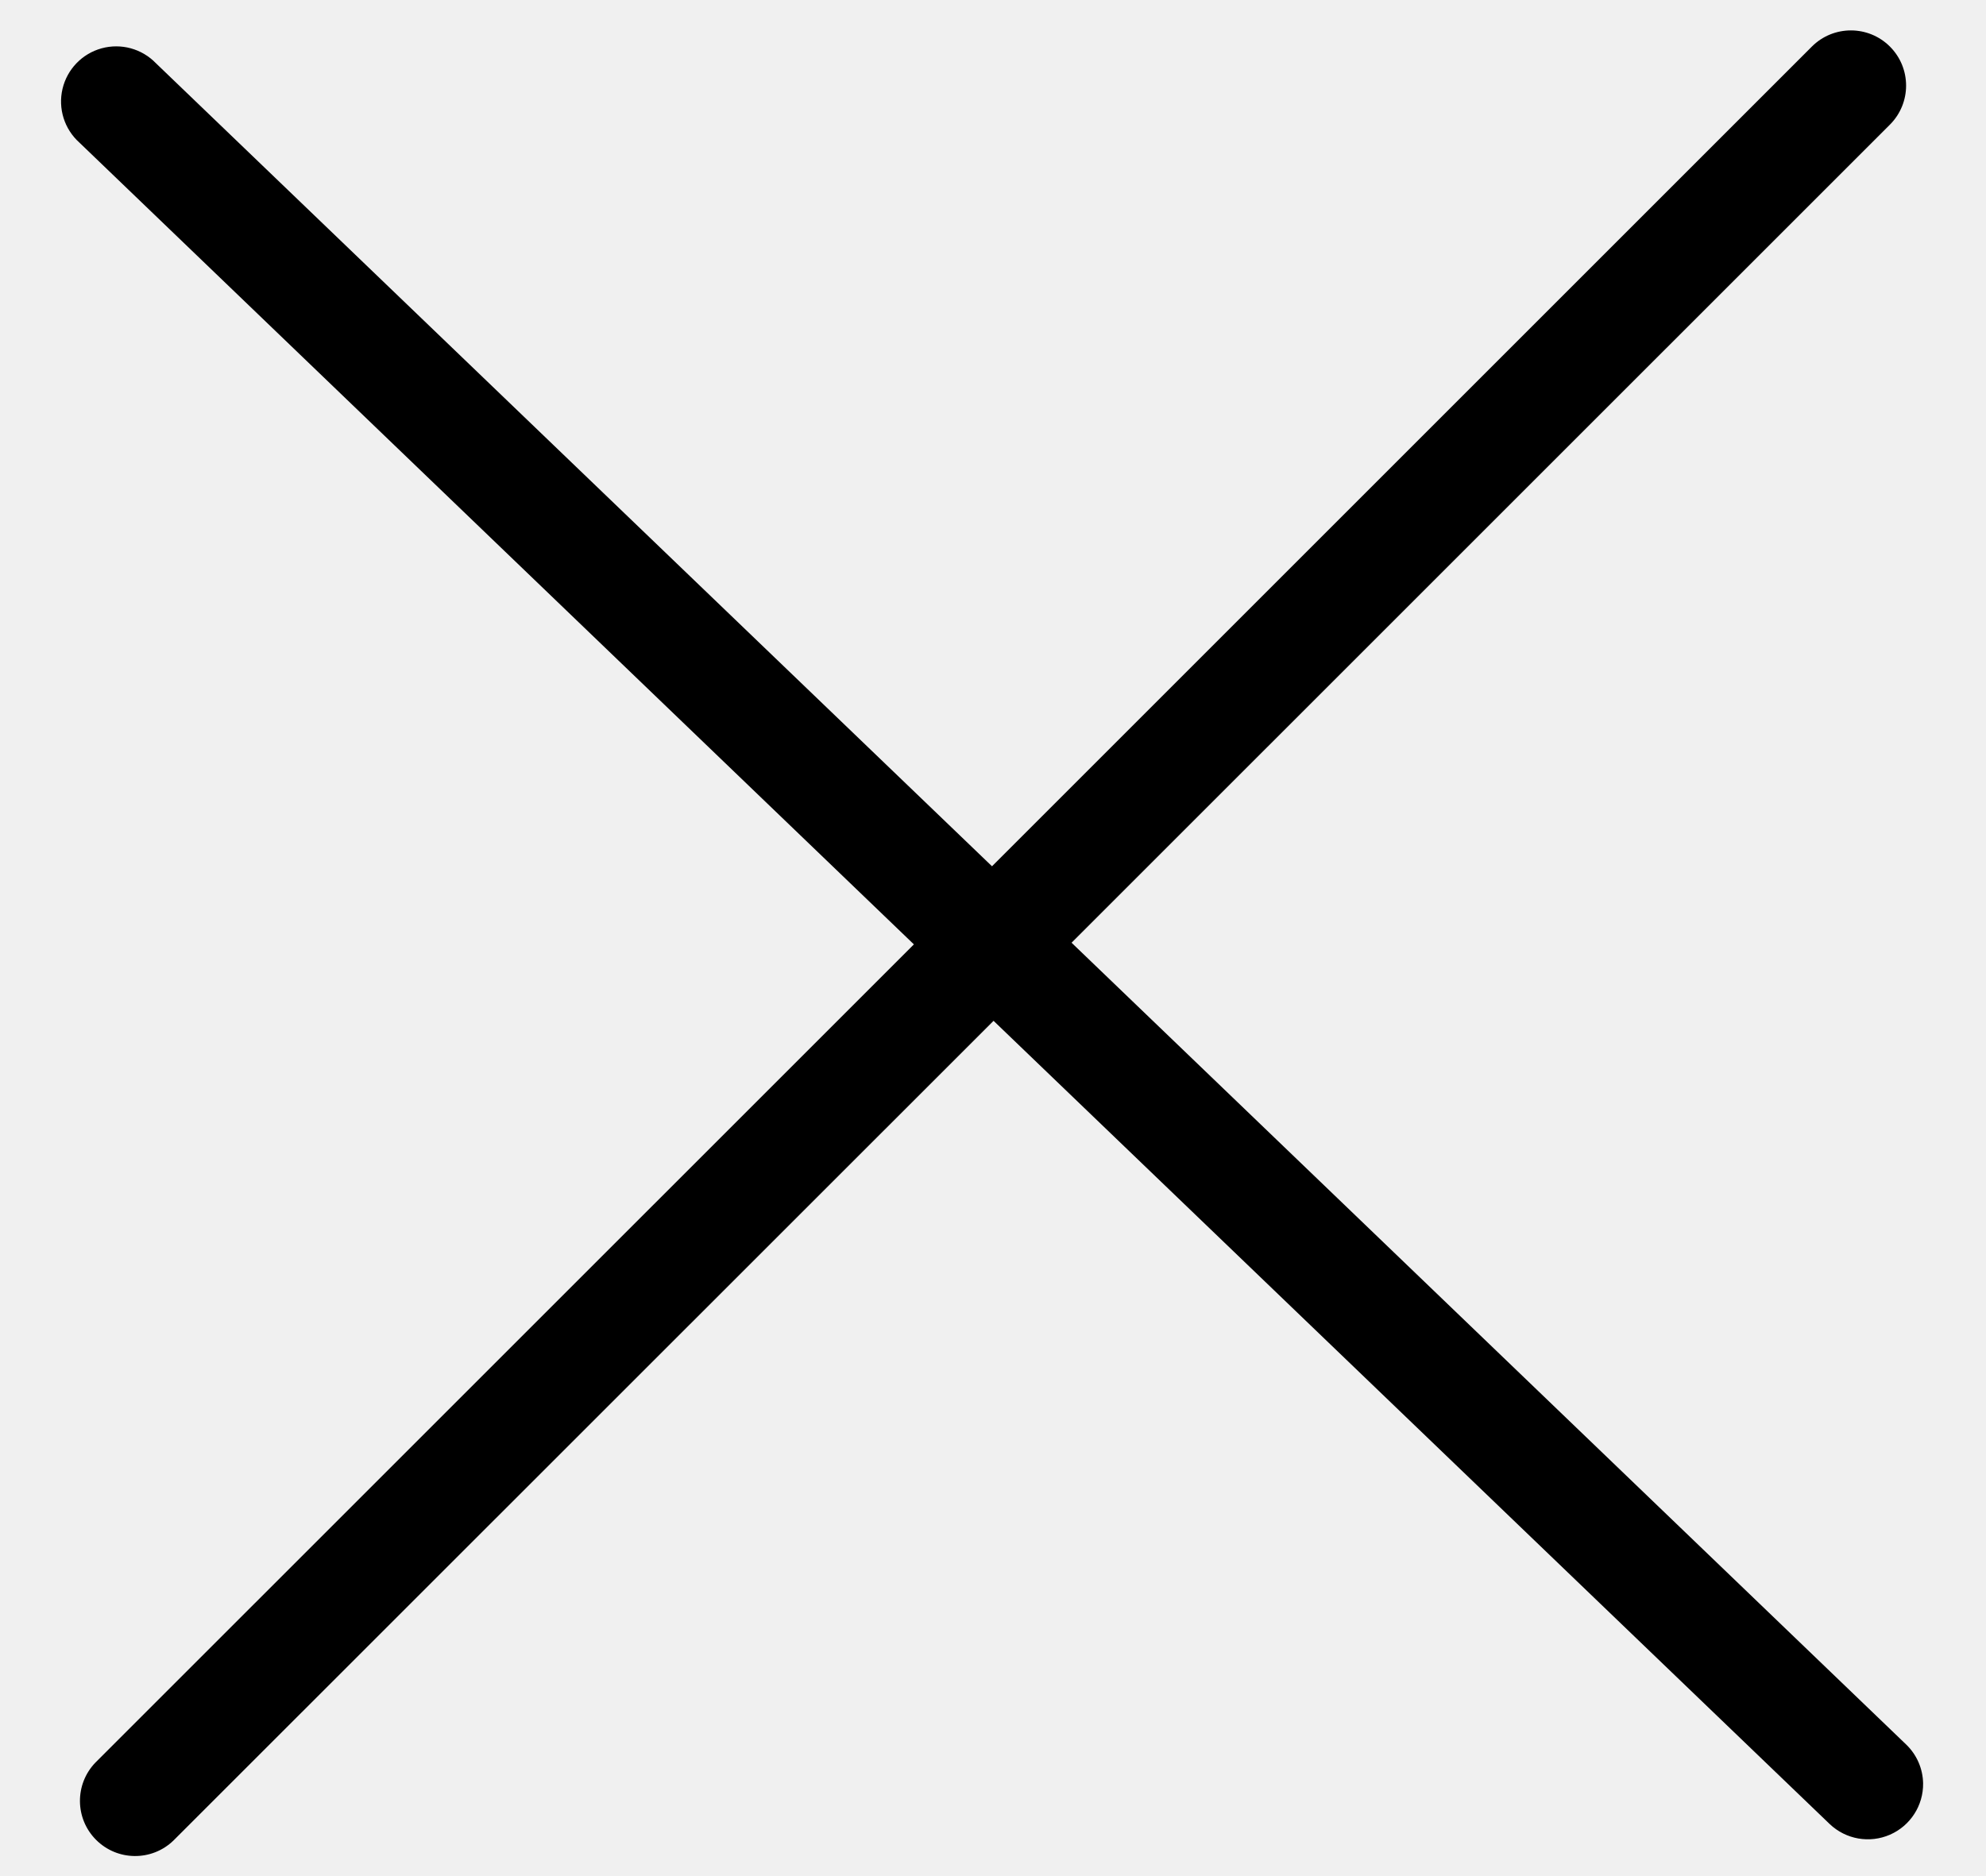
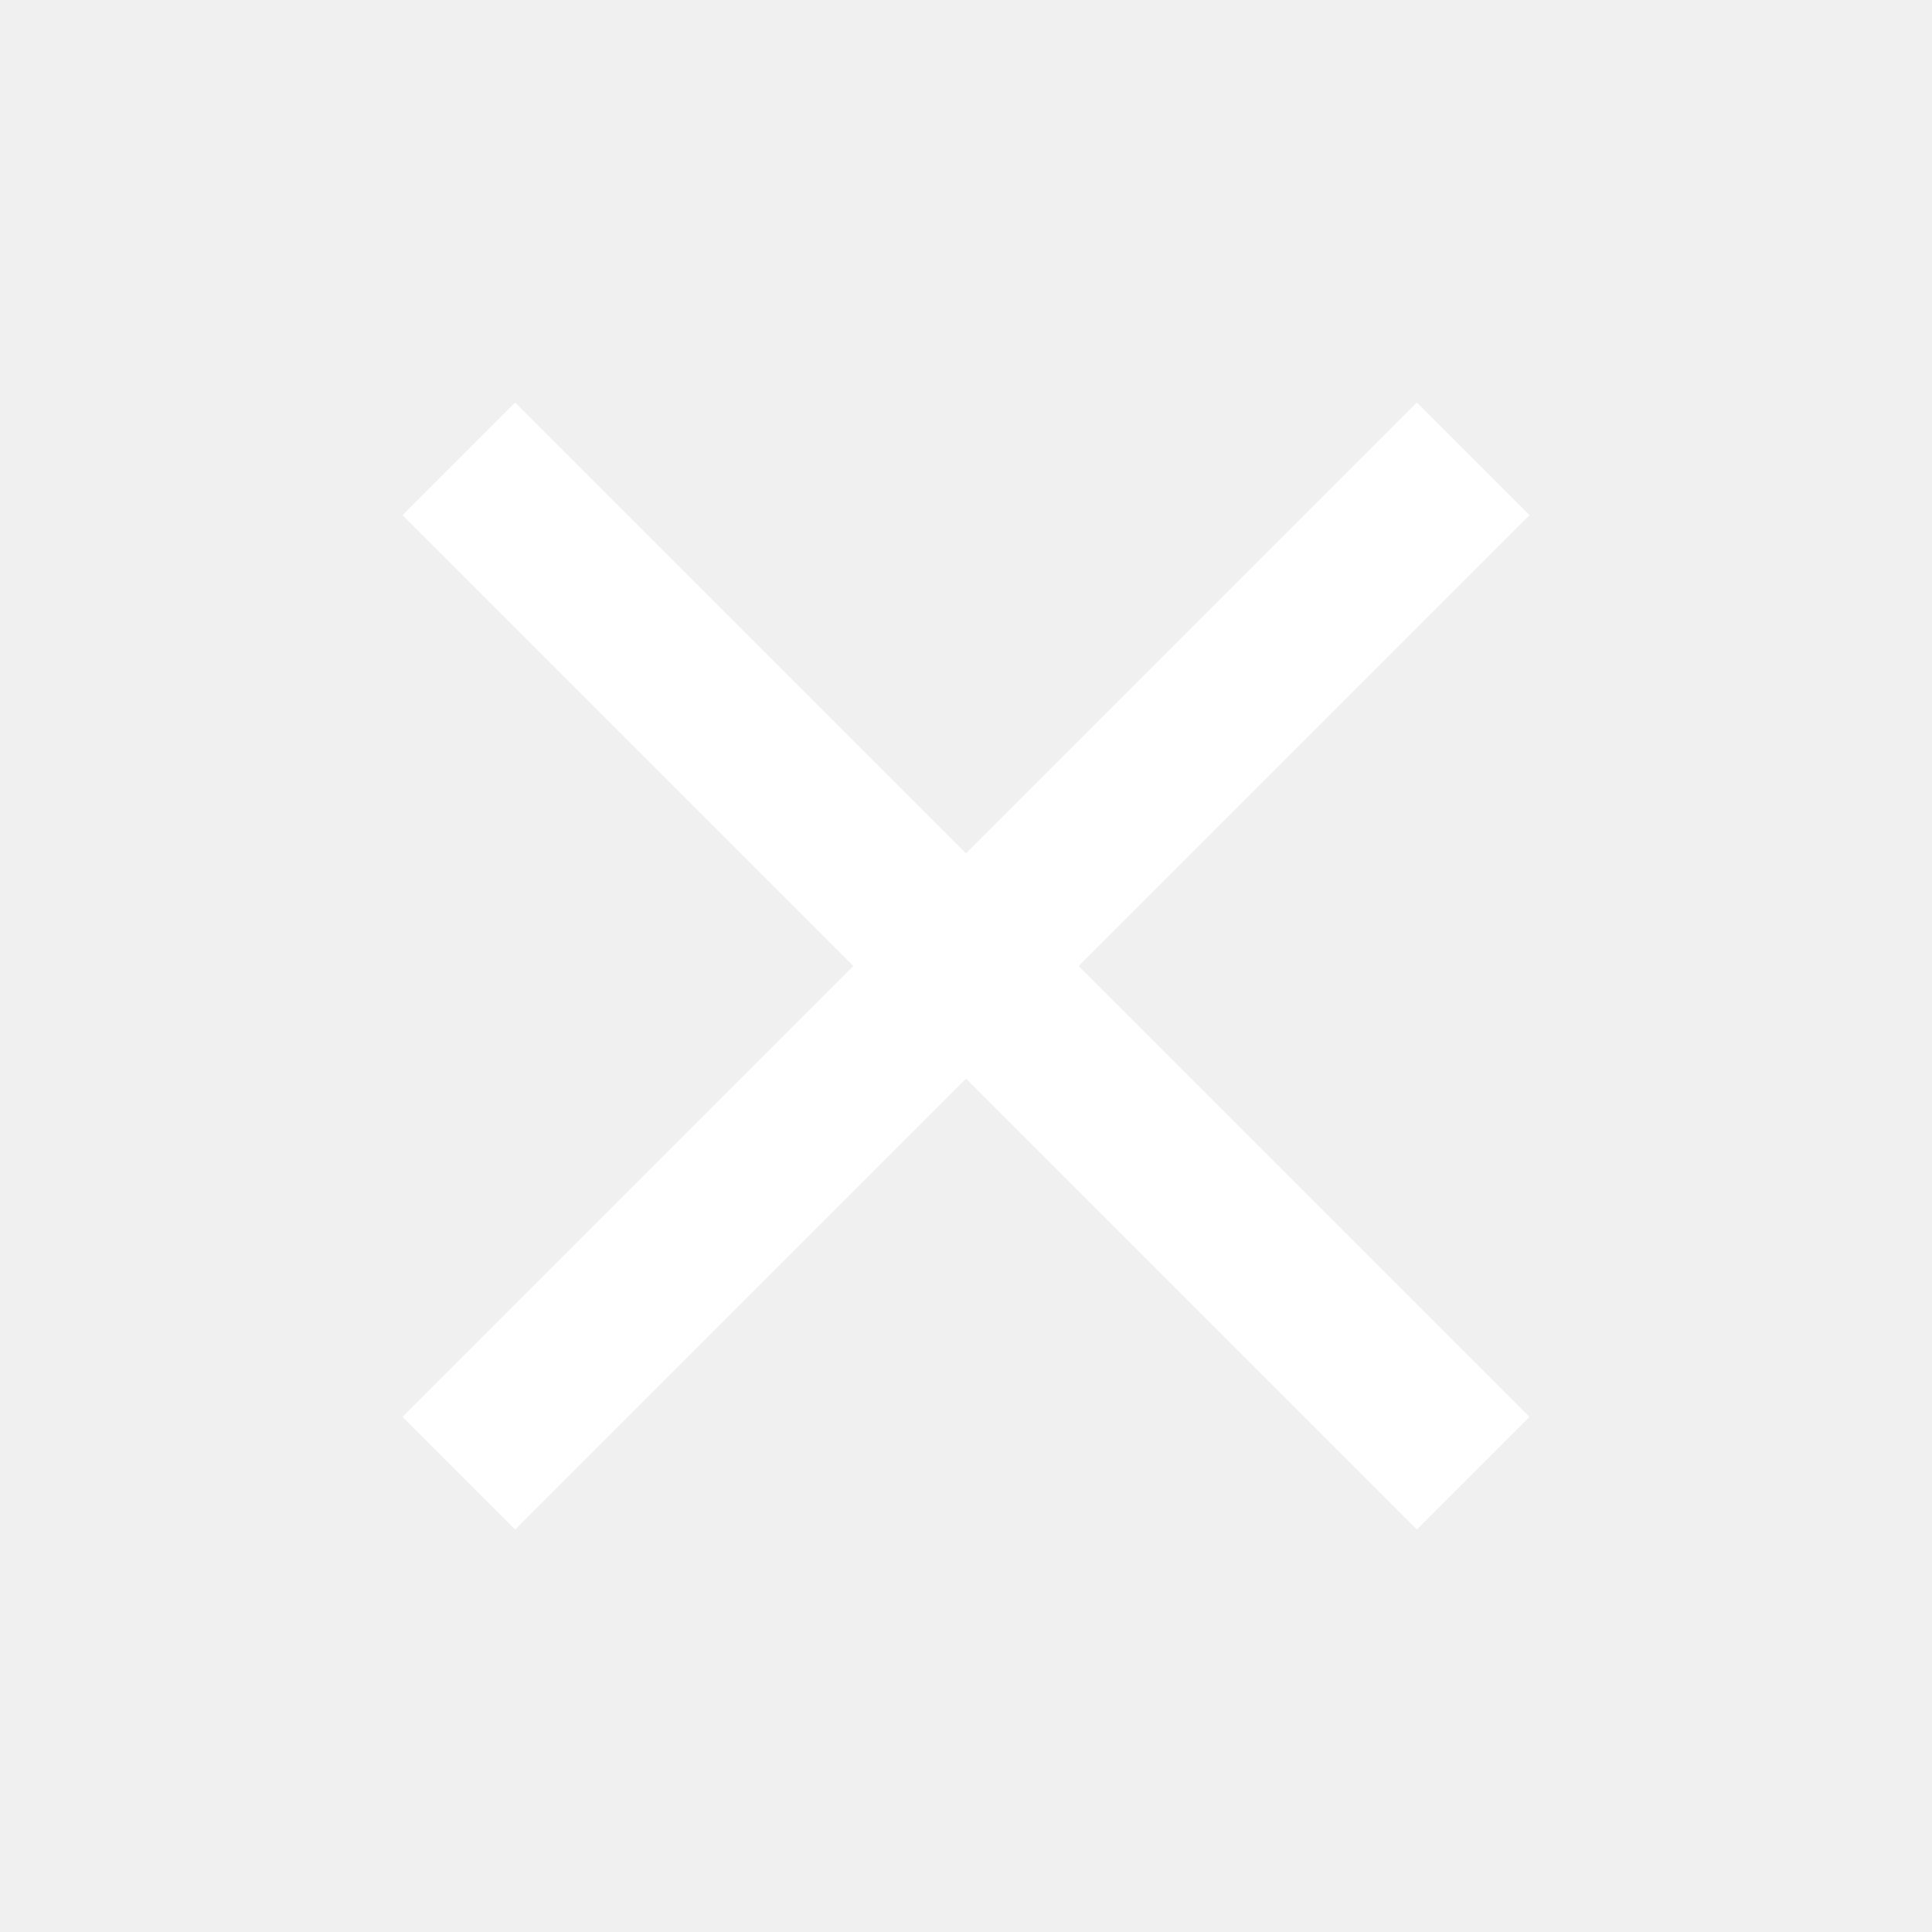
- <svg xmlns="http://www.w3.org/2000/svg" fill="none" class="icon icon-close" viewBox="0 0 18 17">
-   <path fill="currentColor" d="M.865 15.978a.5.5 0 0 0 .707.707l7.433-7.431 7.579 7.282a.501.501 0 0 0 .846-.37.5.5 0 0 0-.153-.351L9.712 8.546l7.417-7.416a.5.5 0 1 0-.707-.708L8.991 7.853 1.413.573a.5.5 0 1 0-.693.72l7.563 7.268z" />
+ <svg xmlns="http://www.w3.org/2000/svg" class="icon icon-close" height="24px" viewBox="0 -960 960 960" width="24px" fill="#FFFFFF">
+   <path d="m256-200-56-56 224-224-224-224 56-56 224 224 224-224 56 56-224 224 224 224-56 56-224-224-224 224Z" />
</svg>
